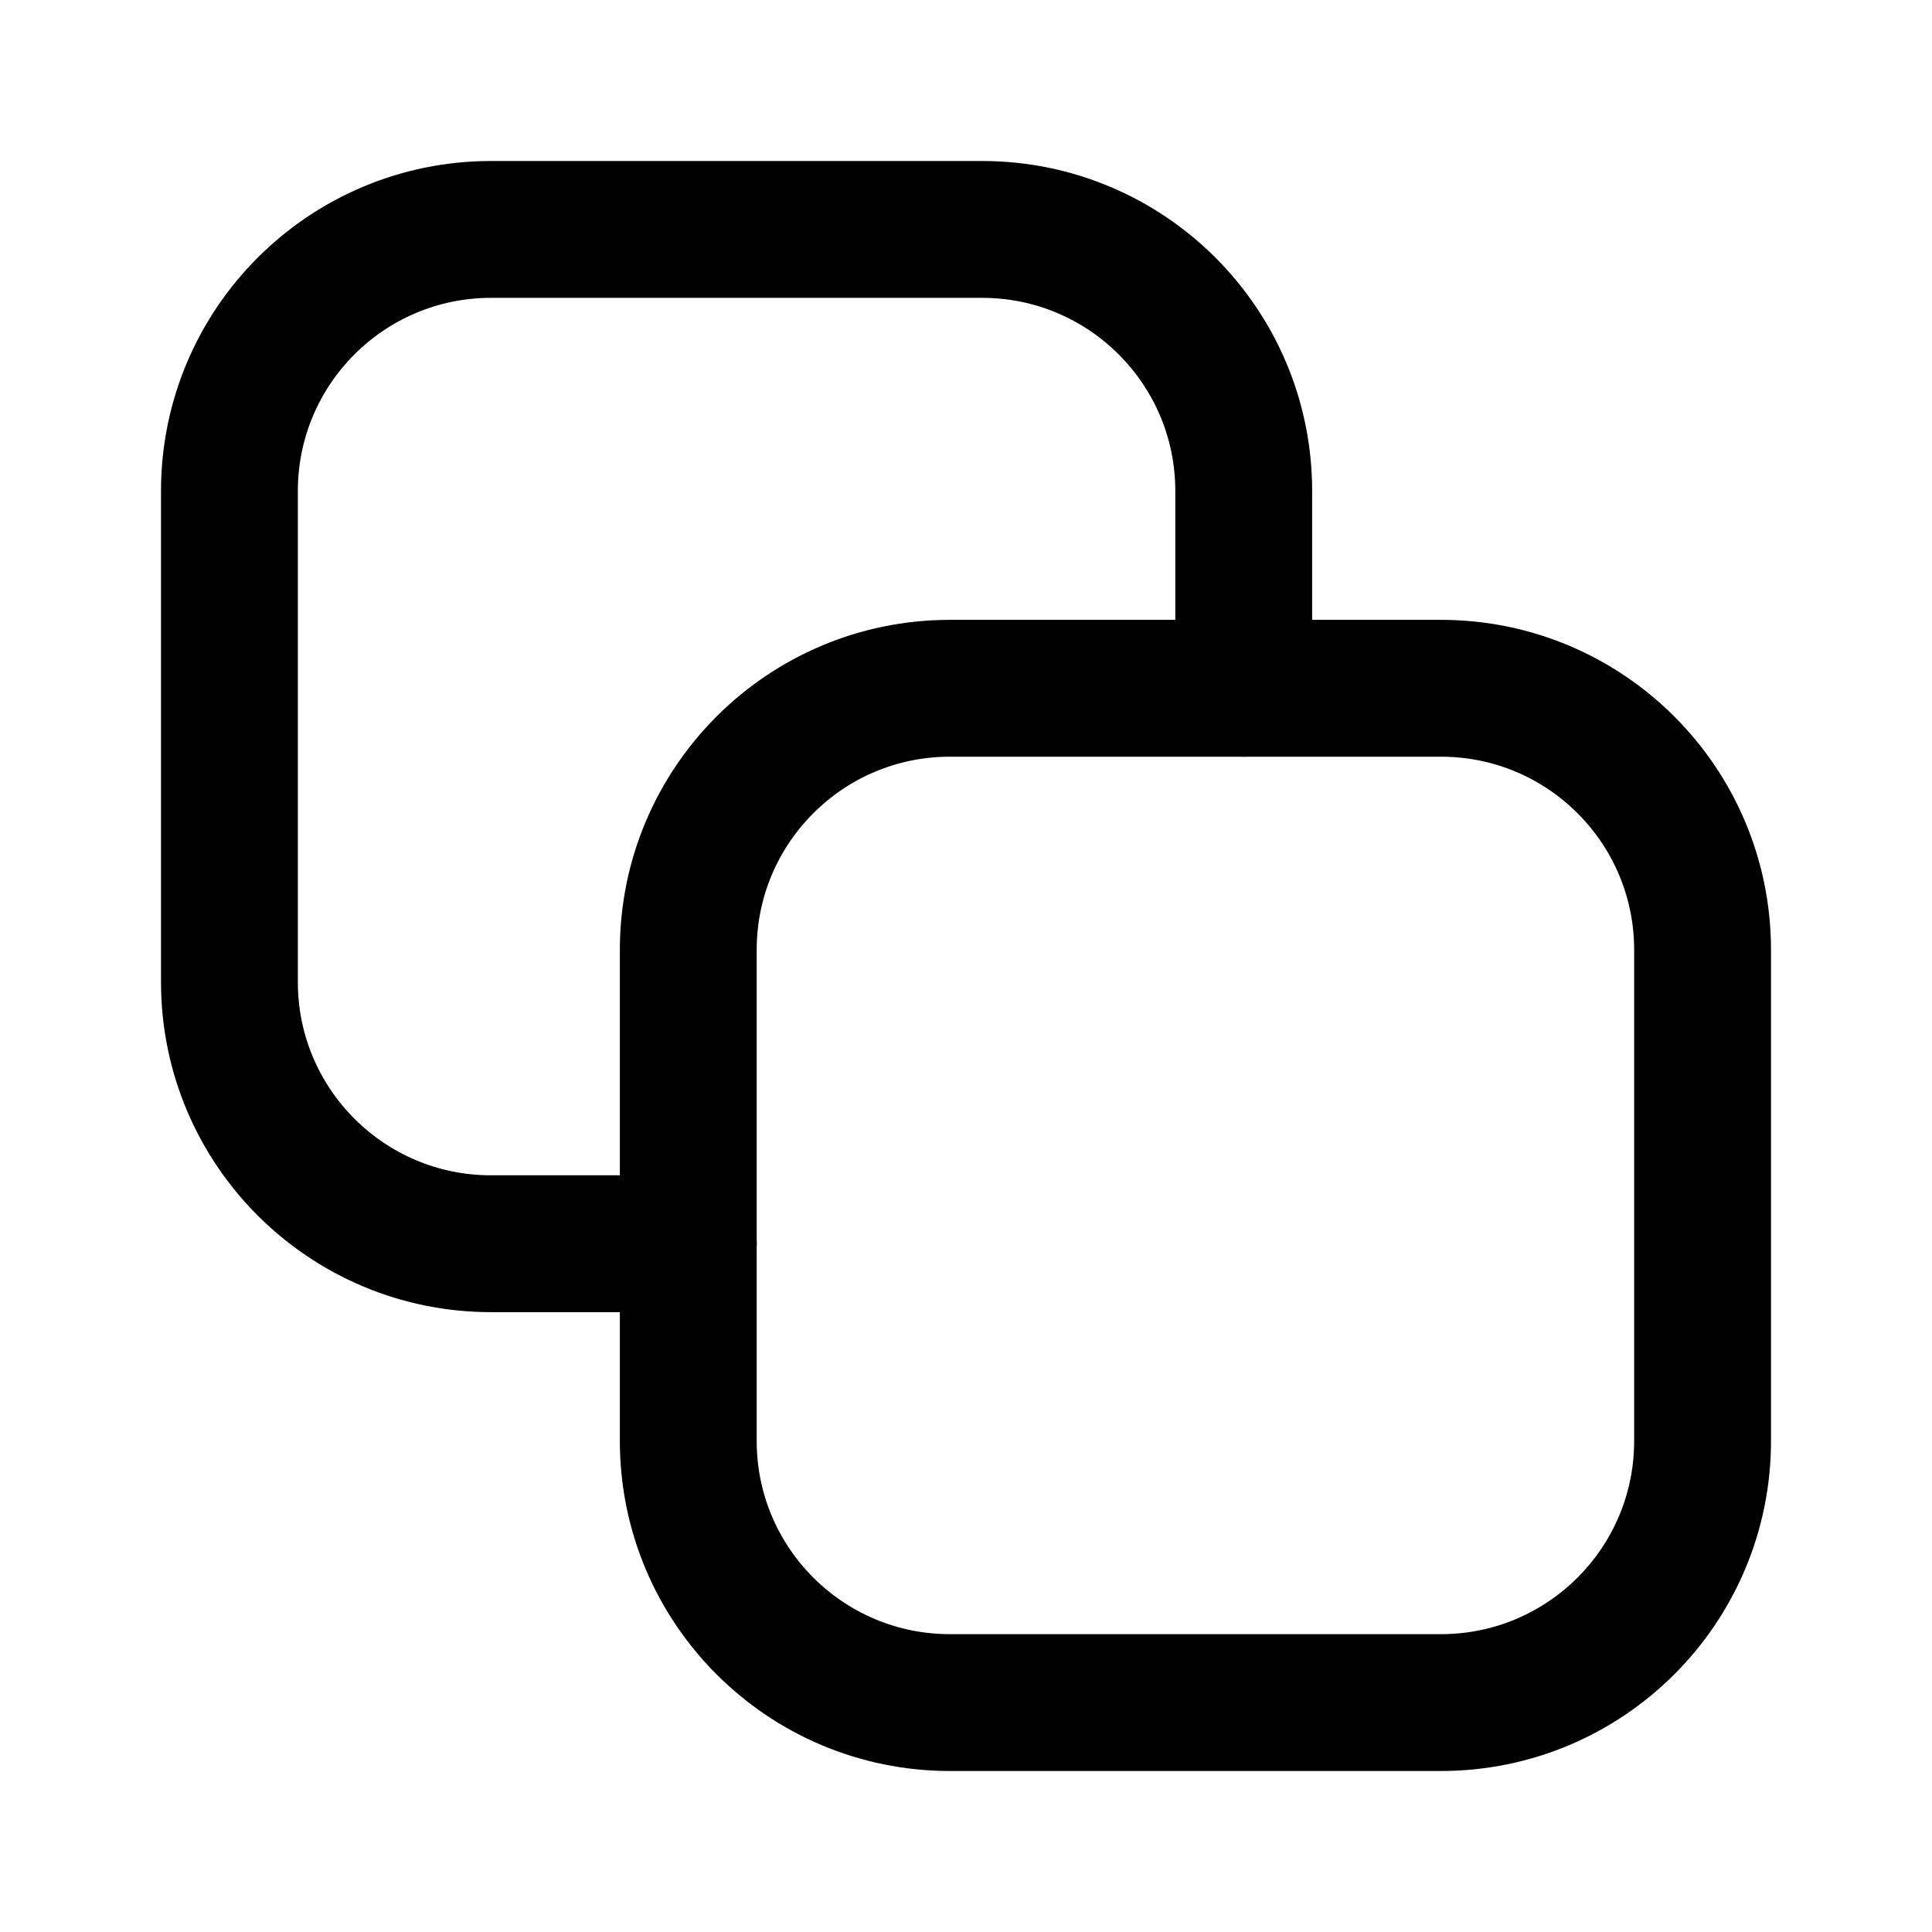
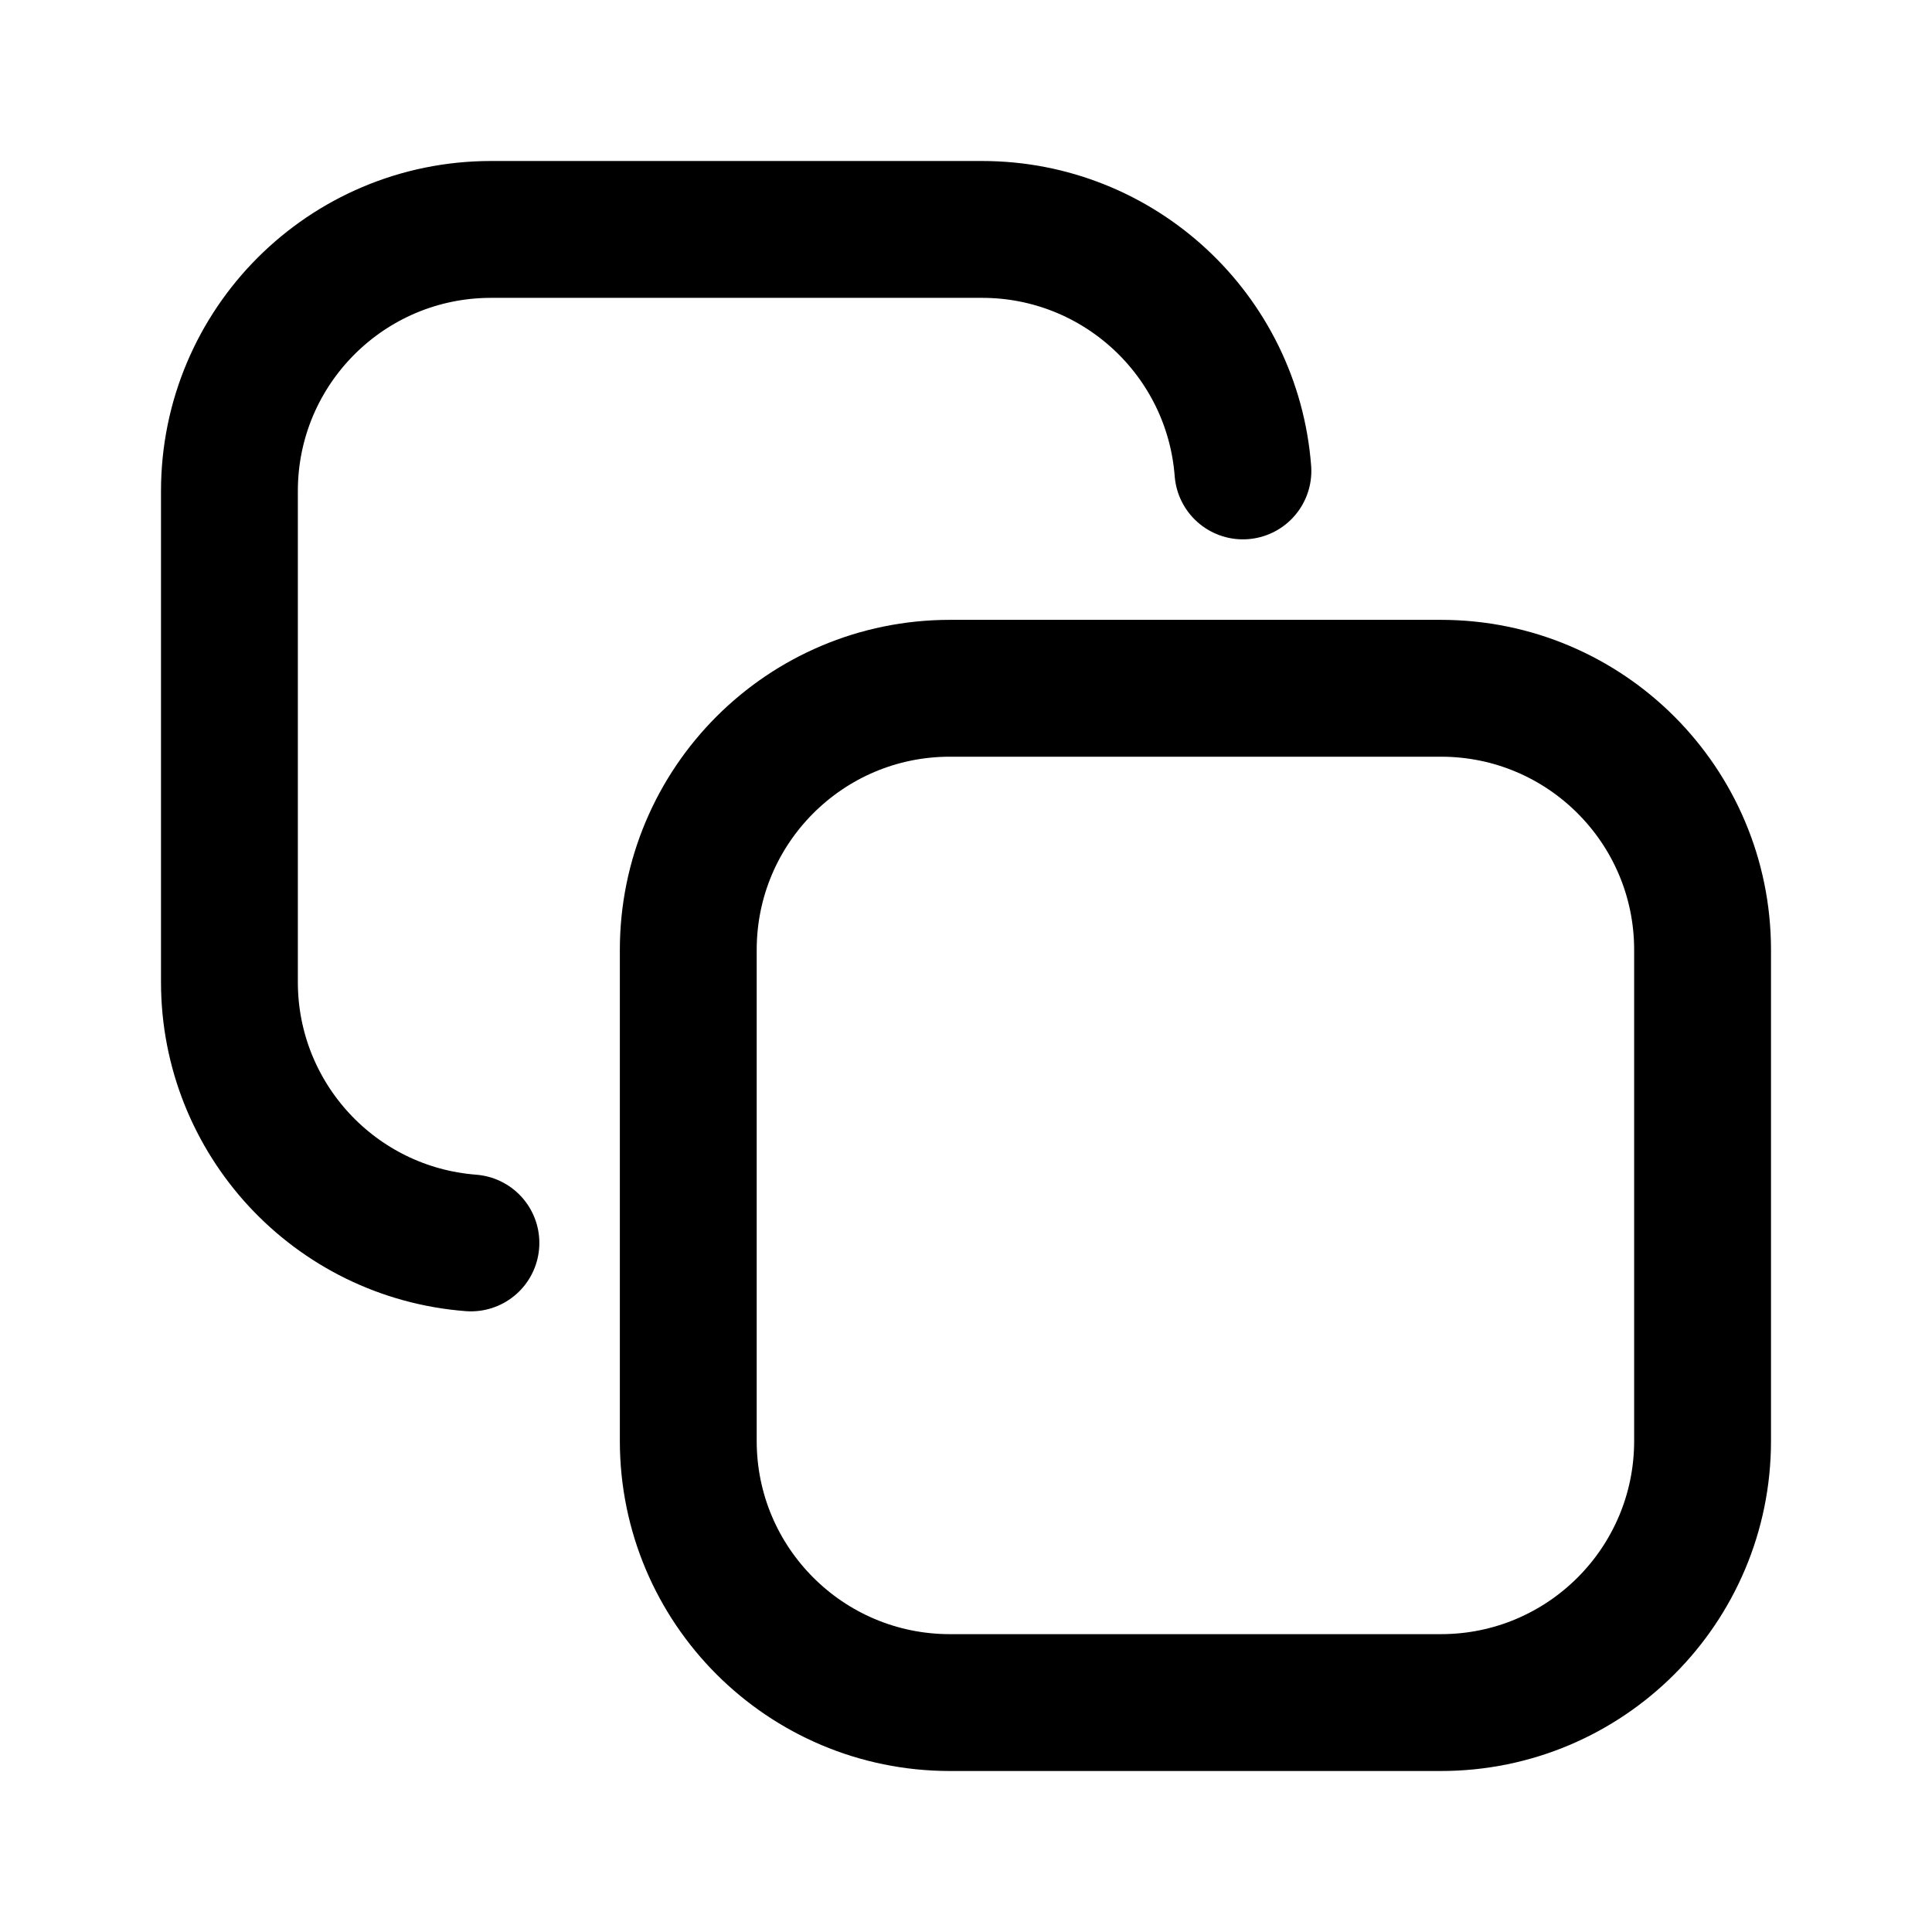
<svg xmlns="http://www.w3.org/2000/svg" viewBox="0 0 24 24" fill="none" stroke="currentColor" stroke-width="1.7" stroke-linecap="round" stroke-linejoin="round">
  <g data-part="back">
-     <path d="M8.55 15.45 H6.1 A3.25 3.25 0 0 1 2.85 12.2 V6.1 A3.25 3.25 0 0 1 6.1 2.85 H12.2 A3.25 3.25 0 0 1 15.45 6.1 V8.55" />
+     <path d="M5.85 15.44 A3.25 3.25 0 0 1 2.85 12.2 V6.1 A3.25 3.25 0 0 1 6.1 2.85 H12.2 A3.25 3.25 0 0 1 15.44 5.85" />
  </g>
  <g data-part="front">
    <path d="M11.8 8.55 H17.9 A3.25 3.25 0 0 1 21.15 11.8 V17.9 A3.25 3.25 0 0 1 17.9 21.15 H11.8 A3.25 3.25 0 0 1 8.55 17.9 V11.8 A3.25 3.25 0 0 1 11.8 8.55 Z" />
  </g>
</svg>
